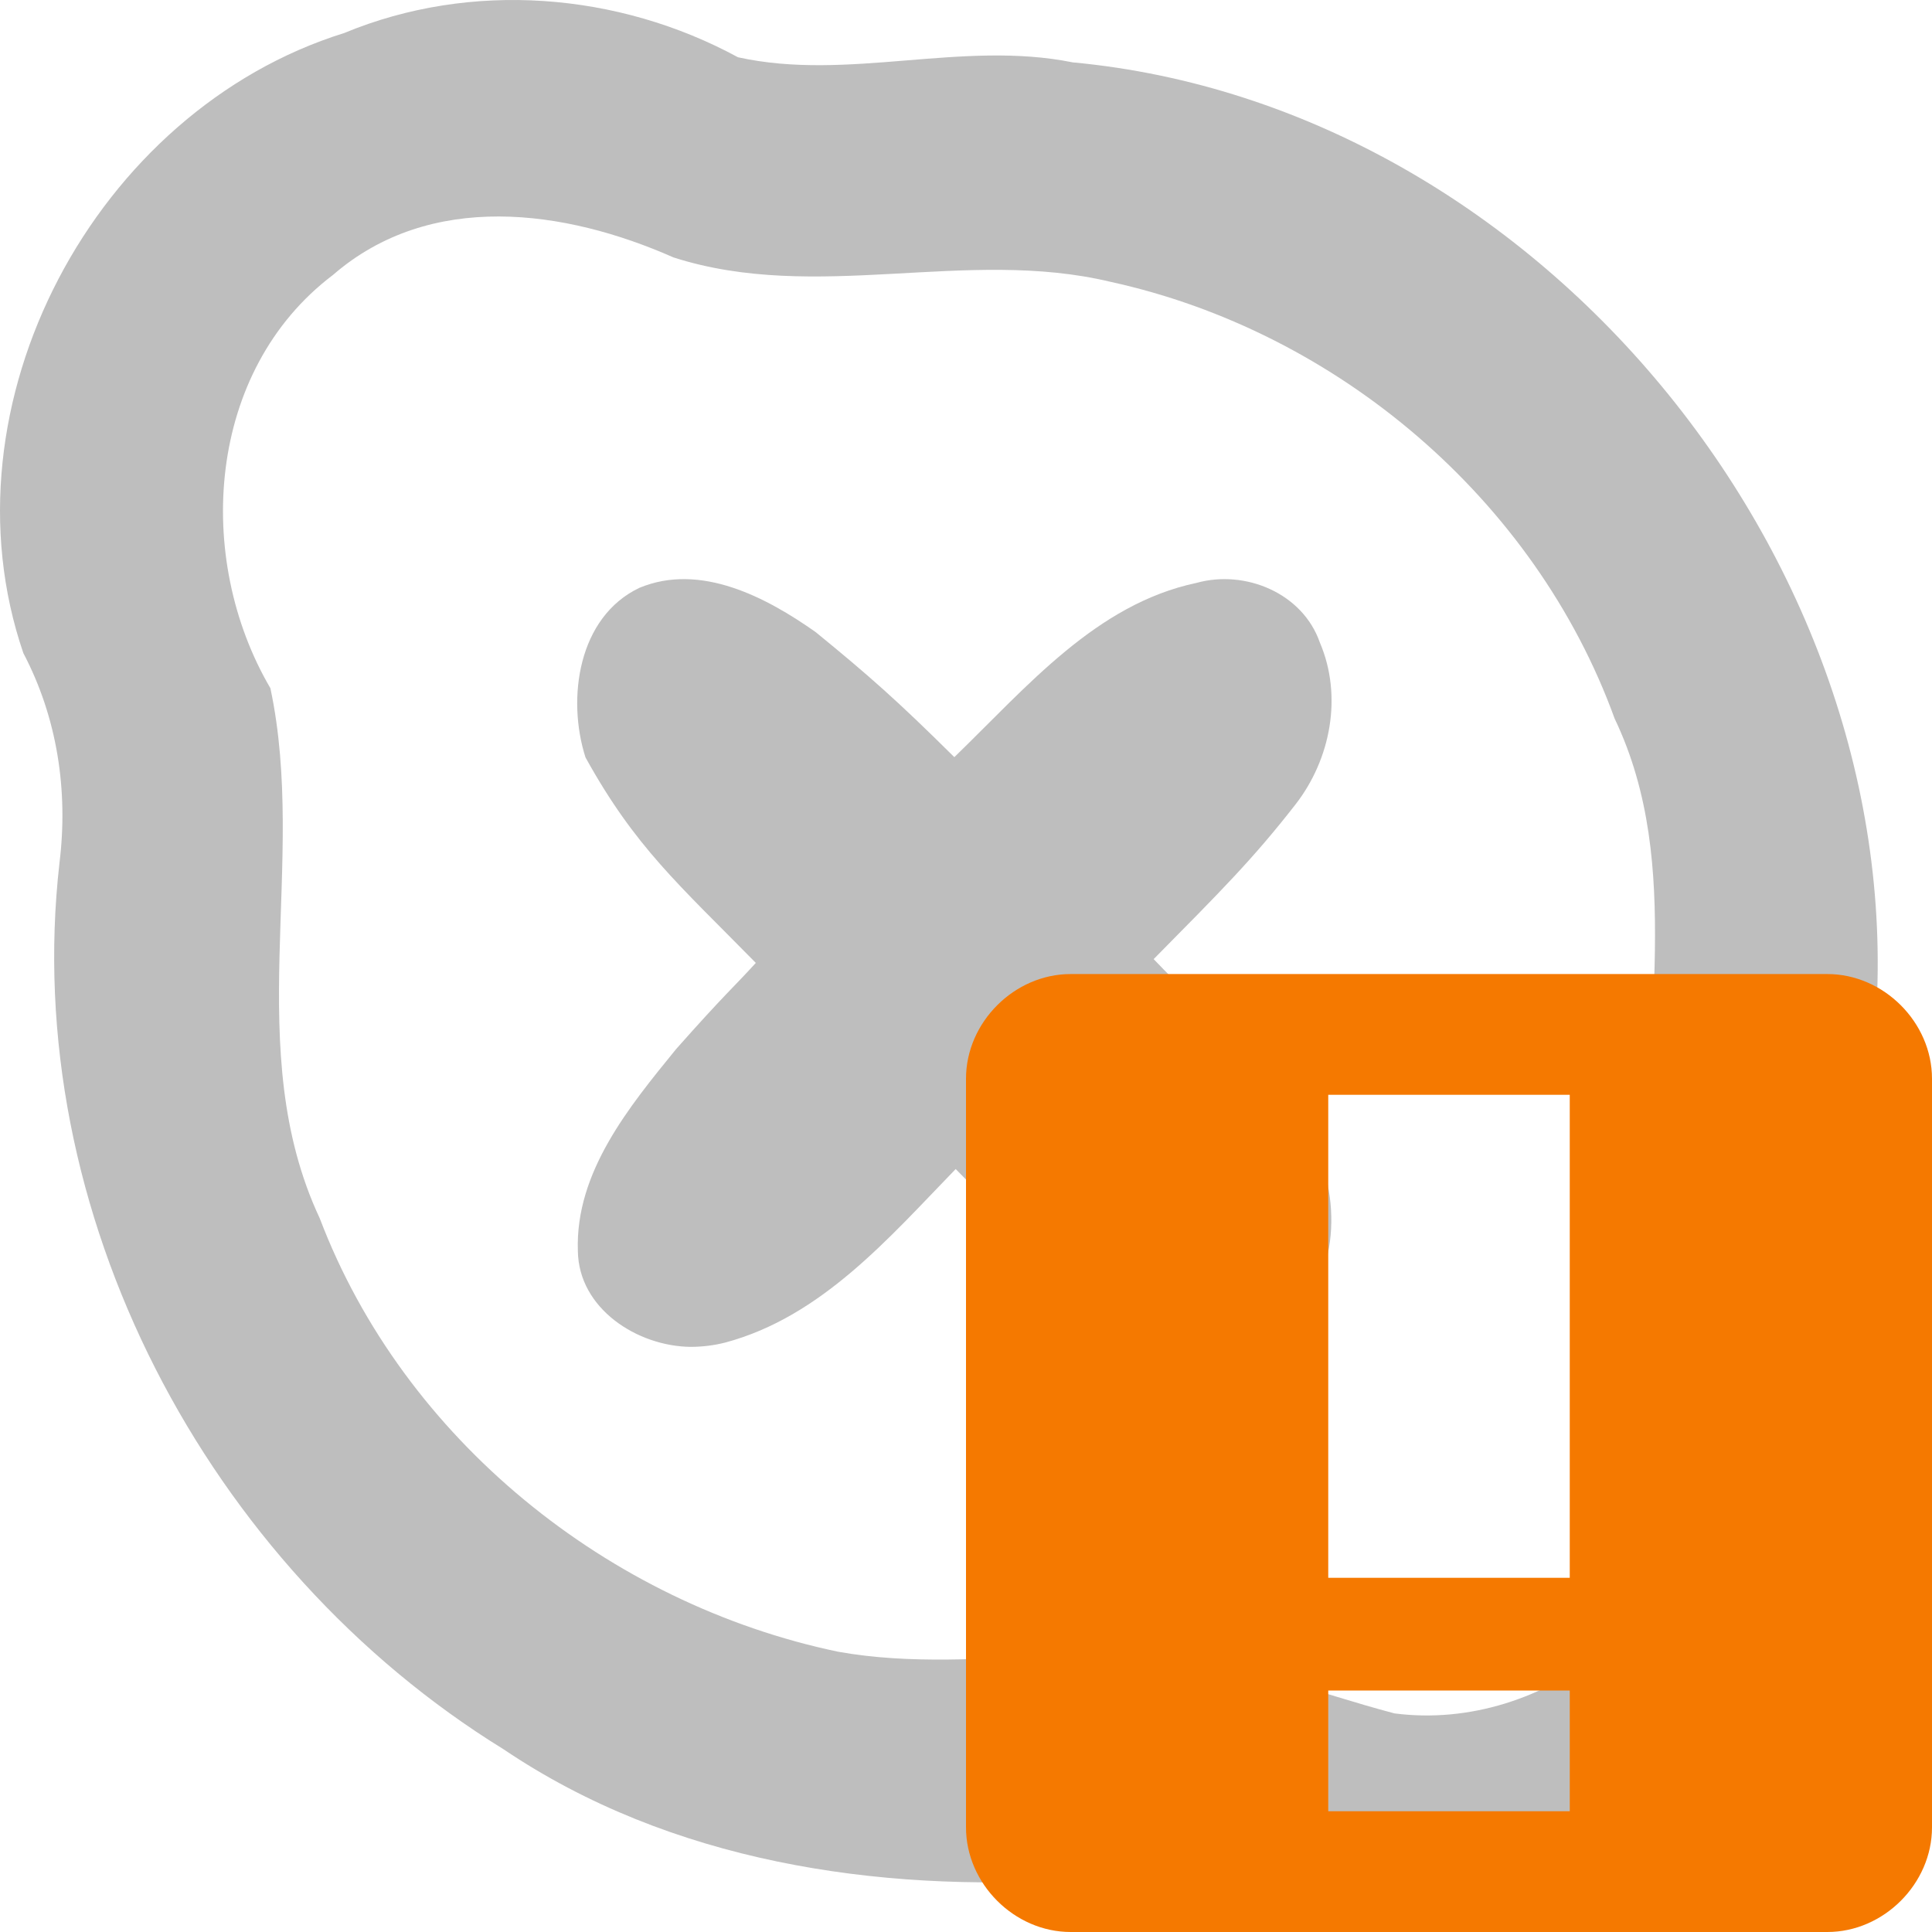
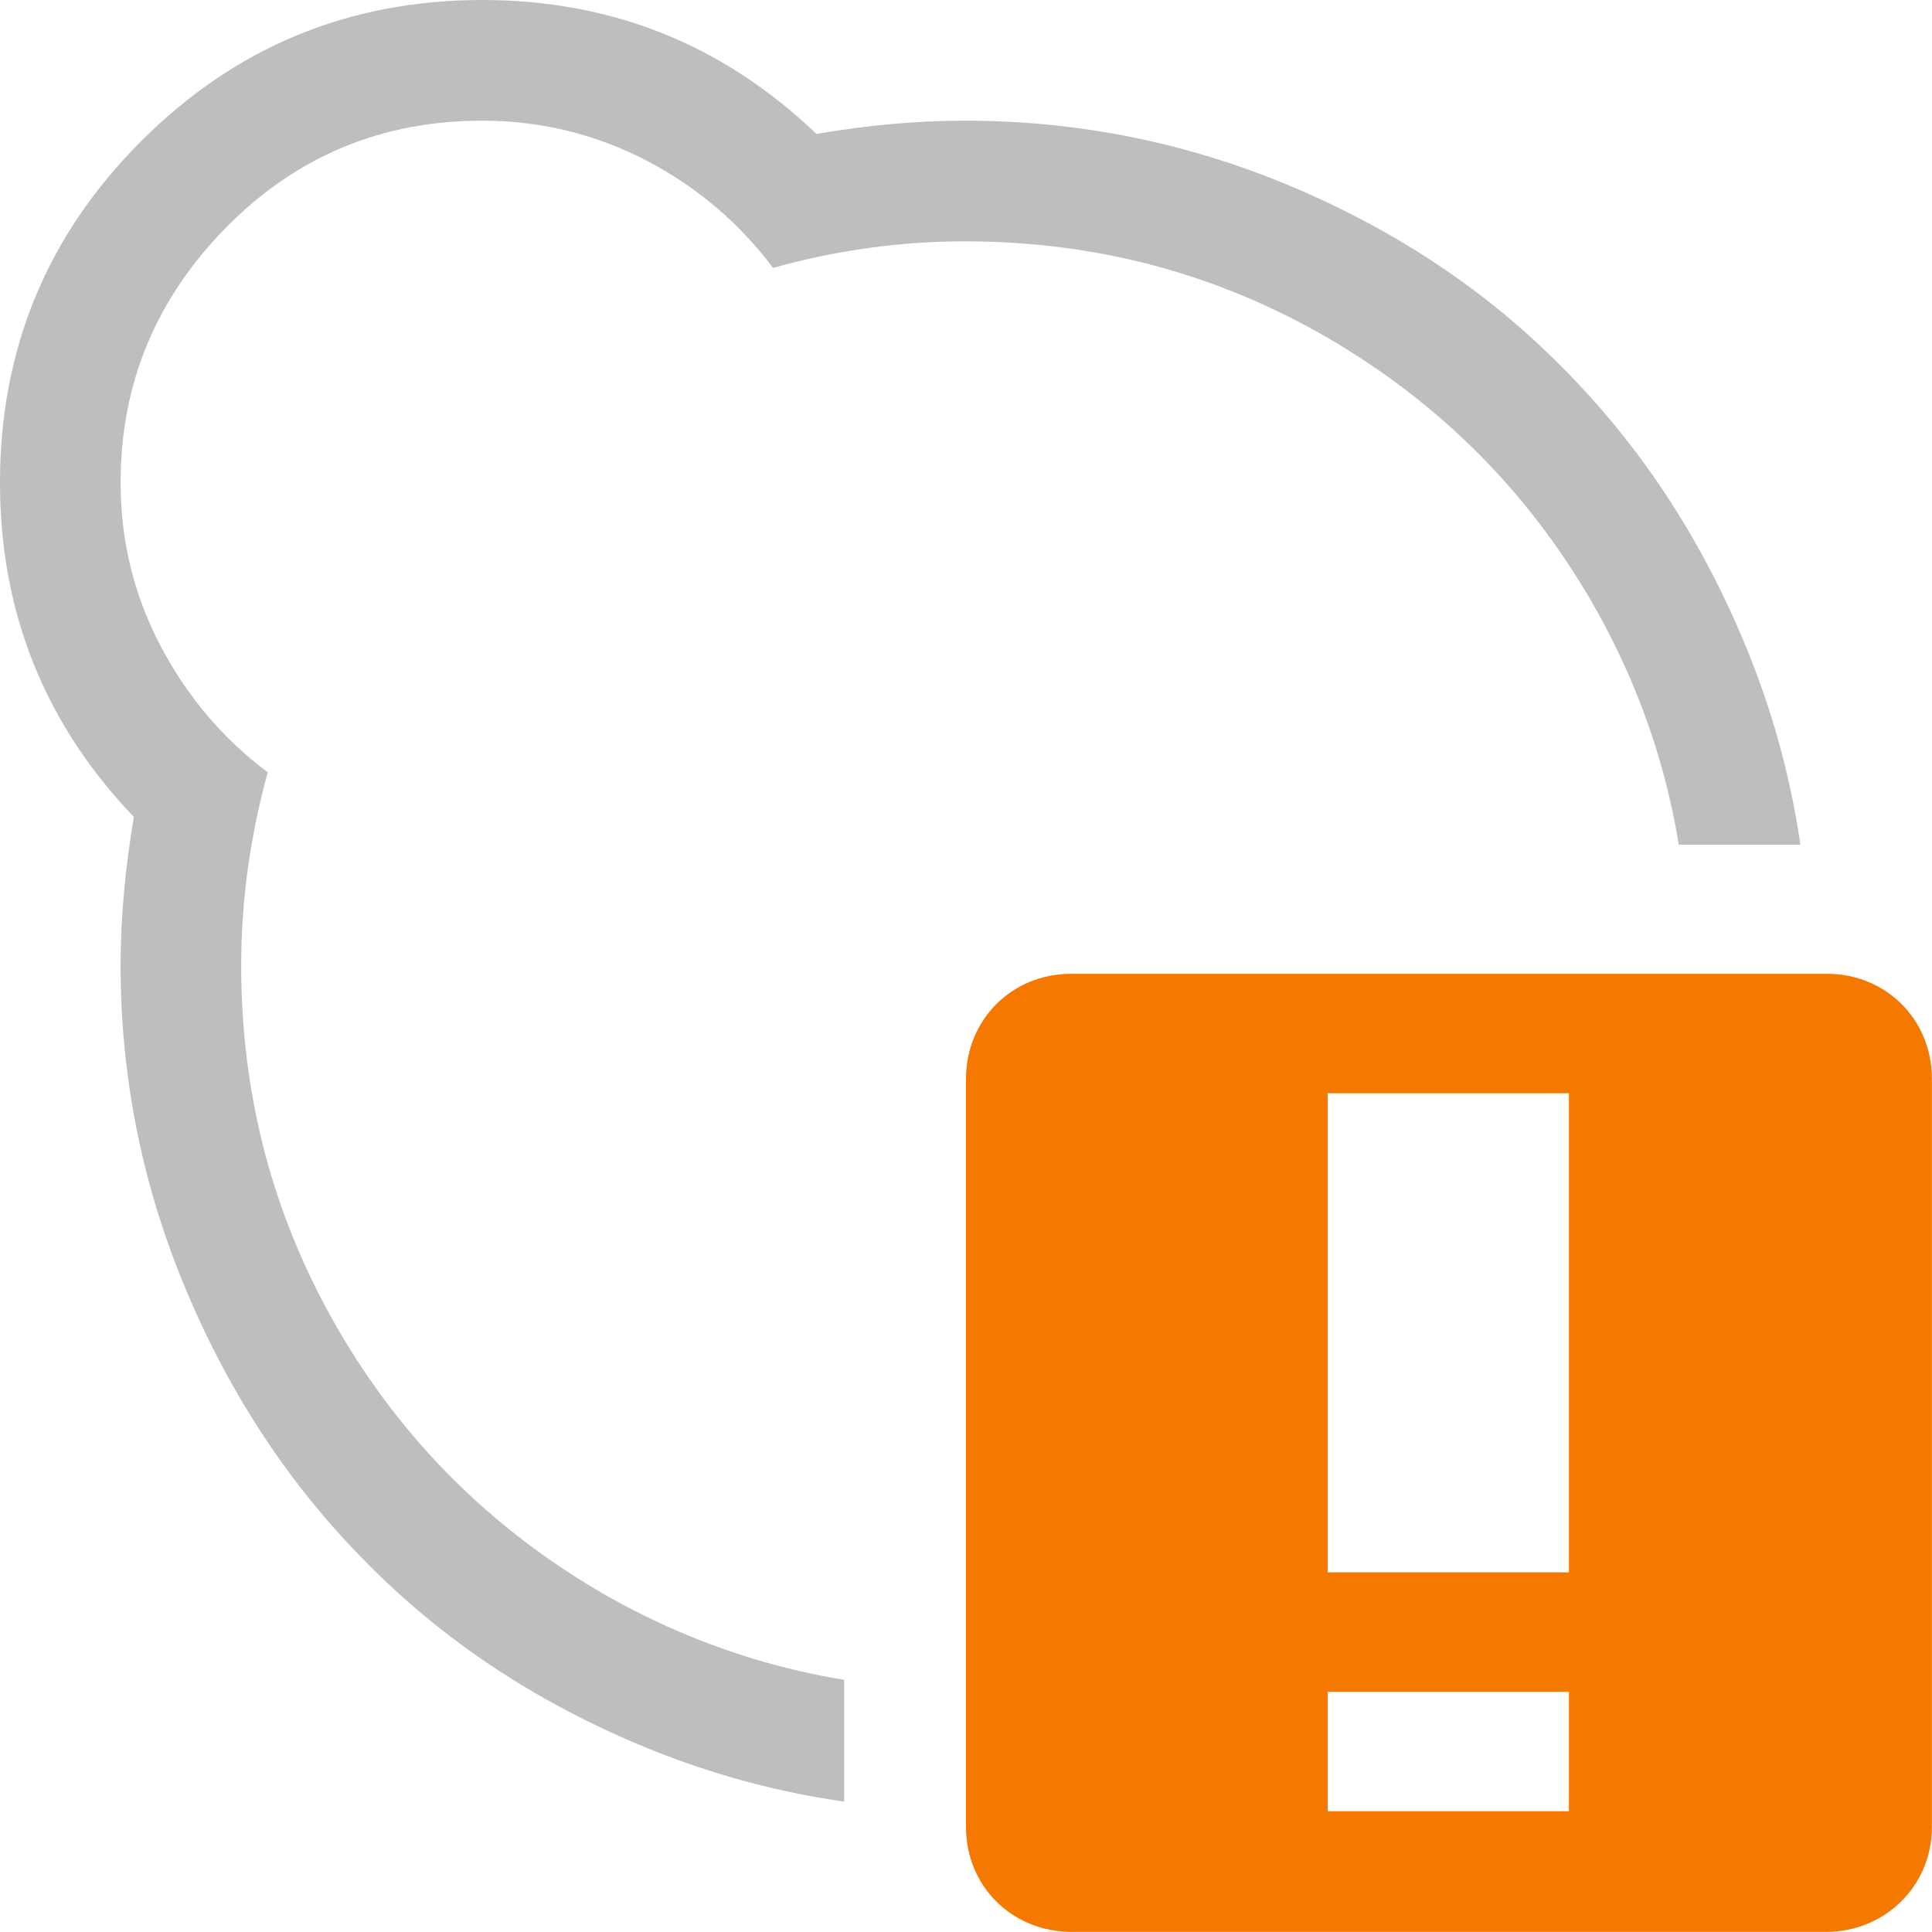
- <svg xmlns="http://www.w3.org/2000/svg" version="1.1" x="0px" y="0px" width="240px" height="240px" viewBox="0 0 240 240" xml:space="preserve">
-   <path fill="#bebebe" d="m 174.716,240 c -14.098,-0.288 -27.014,-9.168 -41.35,-6.512 C 108.872,235.106 83.265,231.279 62.558,217.304 25.738,194.601 2.439,150.605 7.389,107.193 8.495,98.195 7.112,89.146 2.902,81.136 -7.682,50.249 11.838,13.726 42.755,4.104 c 15.765,-6.537 34.037,-5.07 48.92,3.01 13.715,3.024 27.758,-2.153 41.58,0.633 58.682,5.468 105.696,63.968 99.444,122.434 -1.226,10.059 0.184,20.22 4.685,29.318 10.256,31.858 -10.775,69.58 -43.343,77.459 -6.258,1.897 -12.781,3.014 -19.325,3.041 z m -1.49,-27.155 c 18.664,2.403 37.081,-12.399 38.873,-31.126 2.713,-12.155 -5.521,-22.435 -6.719,-34.002 -1.895,-19.471 4.021,-39.985 -4.804,-58.452 C 190.694,62.028 166.101,41.166 137.969,35.013 120.02,30.706 101.447,37.685 83.661,31.977 70.17,26.01 53.467,23.657 41.355,34.162 25.681,46.02 24.082,69.274 33.589,85.492 c 4.632,21.743 -3.655,44.968 6.133,65.856 10.448,27.482 35.898,47.877 64.395,53.836 18.054,3.228 36.846,-3.151 54.519,3.376 4.877,1.382 9.687,2.994 14.59,4.284 z" />
-   <path fill="#bebebe" d="m 85.78,167.313 c -6.617,-0.075 -13.911,-4.751 -13.996,-11.929 -0.33,-9.78 6.374,-17.899 12.205,-25.064 6.116,-6.898 7.091,-7.614 9.901,-10.704 C 84.288,109.836 78.895,105.236 72.733,94.09 70.386,86.771 71.816,76.638 79.433,73.021 c 7.572,-3.148 15.743,1.167 21.88,5.491 6.71,5.48 10.19,8.556 17.238,15.544 9.082,-8.802 17.628,-19.009 30.075,-21.645 6.07,-1.687 13.198,1.268 15.334,7.413 2.843,6.657 1.344,14.491 -3.037,20.118 -5.301,6.803 -9.203,10.687 -17.611,19.203 6.855,7.215 15.607,14.403 20.165,23.531 3.384,7.351 2.532,17.945 -4.797,22.595 -7.076,4.115 -15.597,0.433 -21.727,-3.753 -6.793,-4.599 -12.189,-10.184 -18.235,-16.295 -8.226,8.47 -16.627,18.346 -28.626,21.554 -1.407,0.358 -2.866,0.536 -4.313,0.534 z" />
-   <path fill="#f57900" class="warning" d="M133,121c-7,0-13,6-13,13v93c0,7,6,13,13,13h94c7,0,13-6,13-13v-93c0-7-6-13-13-13H133z M165,136h30v60h-30V136z M165,210h30v15h-30V210z" />
+ <svg xmlns="http://www.w3.org/2000/svg" version="1.1" x="0px" y="0px" width="24px" height="24px" viewBox="-402.5 403.5 24 24" enable-background="new -402.5 403.5 24 24" xml:space="preserve">
+   <defs>
+     <clipPath id="clipPath3042">
+       <path d="m101 277 0 16 7 0L108 284.8c0-0.42 0.41-0.8 0.8-0.8l8.2 0L117 277z" />
+     </clipPath>
+   </defs>
+   <g transform="translate(-101,-277)">
+     <path d="m 117,289 q 0,1.66 -1.17,2.83 -1.17,1.17 -2.83,1.17 -1.61,0 -2.77,-1.11 -0.64,0.11 -1.23,0.11 -1.42,0 -2.72,-0.55 -1.3,-0.55 -2.23,-1.49 -0.94,-0.94 -1.49,-2.23 Q 102,286.42 102,285 q 0,-0.58 0.11,-1.23 Q 101,282.61 101,281 q 0,-1.66 1.17,-2.83 1.17,-1.17 2.83,-1.17 1.61,0 2.77,1.11 0.64,-0.11 1.23,-0.11 1.42,0 2.72,0.55 1.3,0.55 2.23,1.49 0.94,0.94 1.49,2.23 0.56,1.31 0.56,2.73 0,0.59 -0.11,1.23 1.11,1.16 1.11,2.77 z m -2,-4 q 0,-1.62 -0.8,-3.01 -0.8,-1.38 -2.19,-2.19 -1.38,-0.8 -3.01,-0.8 -0.8,0 -1.59,0.22 -0.42,-0.56 -1.05,-0.89 Q 105.72,278 105,278 q -1.25,0 -2.12,0.88 -0.88,0.89 -0.88,2.12 0,0.72 0.33,1.35 0.33,0.63 0.89,1.05 -0.22,0.8 -0.22,1.6 0,1.63 0.8,3.01 0.8,1.38 2.19,2.19 1.39,0.8 3.01,0.8 0.8,0 1.59,-0.22 0.42,0.56 1.05,0.89 0.63,0.33 1.36,0.33 1.23,0 2.12,-0.87 0.88,-0.88 0.88,-2.13 0,-0.72 -0.33,-1.35 -0.33,-0.63 -0.89,-1.05 0.22,-0.8 0.22,-1.6 z" clip-path="url(#clipPath3042)" transform="matrix(1.498127,0,0,1.499063,-452.8109,265.2595)" style="fill:#bebebe" />
+     <path d="m -288.197,692.597 c -0.734,0 -1.303,0.57 -1.303,1.304 l 0,9.294 c 0,0.735 0.569,1.304 1.318,1.304 l 9.363,0 c 0.734,0 1.318,-0.57 1.318,-1.304 l 0,-9.294 c 0,-0.735 -0.569,-1.304 -1.303,-1.304 l -9.363,0 z m 3.191,1.484 2.996,0 0,5.951 -2.996,0 0,-5.951 z m 0,7.435 2.996,0 0,1.484 -2.996,0 0,-1.484 z" class="warning" style="fill:#f57900" />
+   </g>
+   <g transform="translate(-101,-277)" />
+   <g transform="translate(-101,-277)" />
+   <g transform="translate(-101,-277)" />
+   <g transform="translate(-101,-277)" />
+   <g transform="translate(-101,-277)" />
+   <g transform="translate(-101,-277)" />
+   <g transform="translate(-101,-277)" />
</svg>
